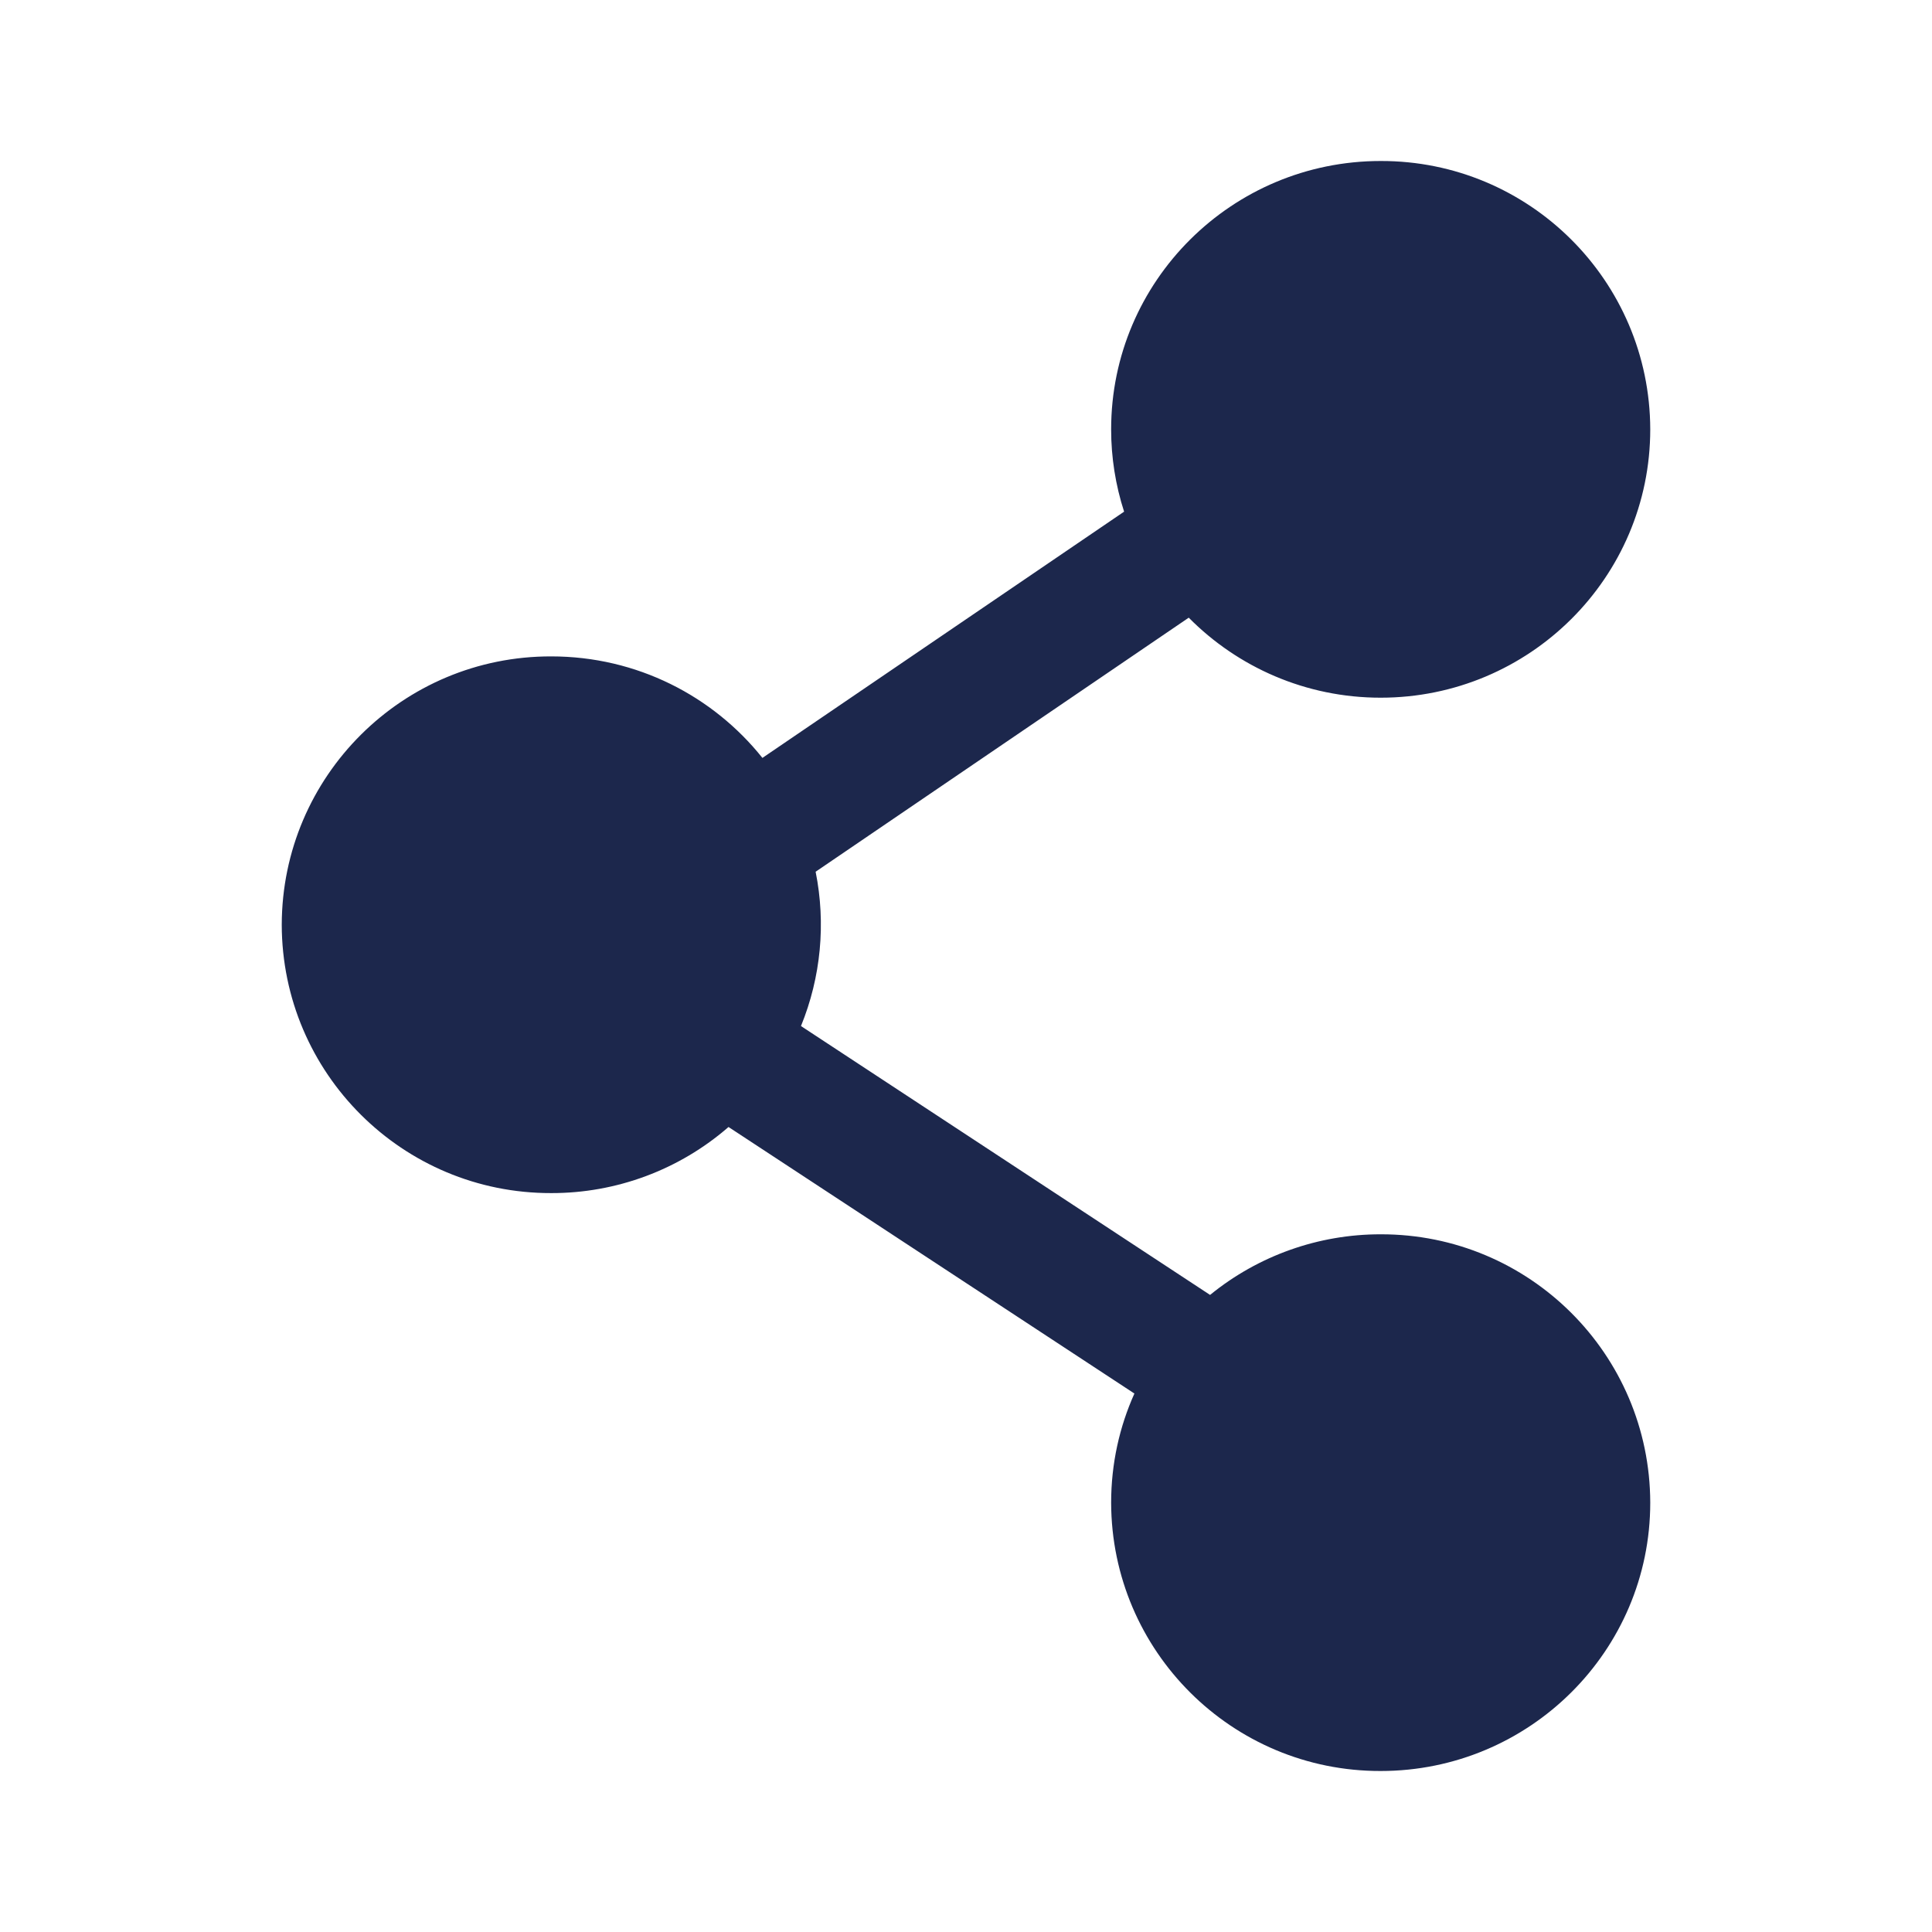
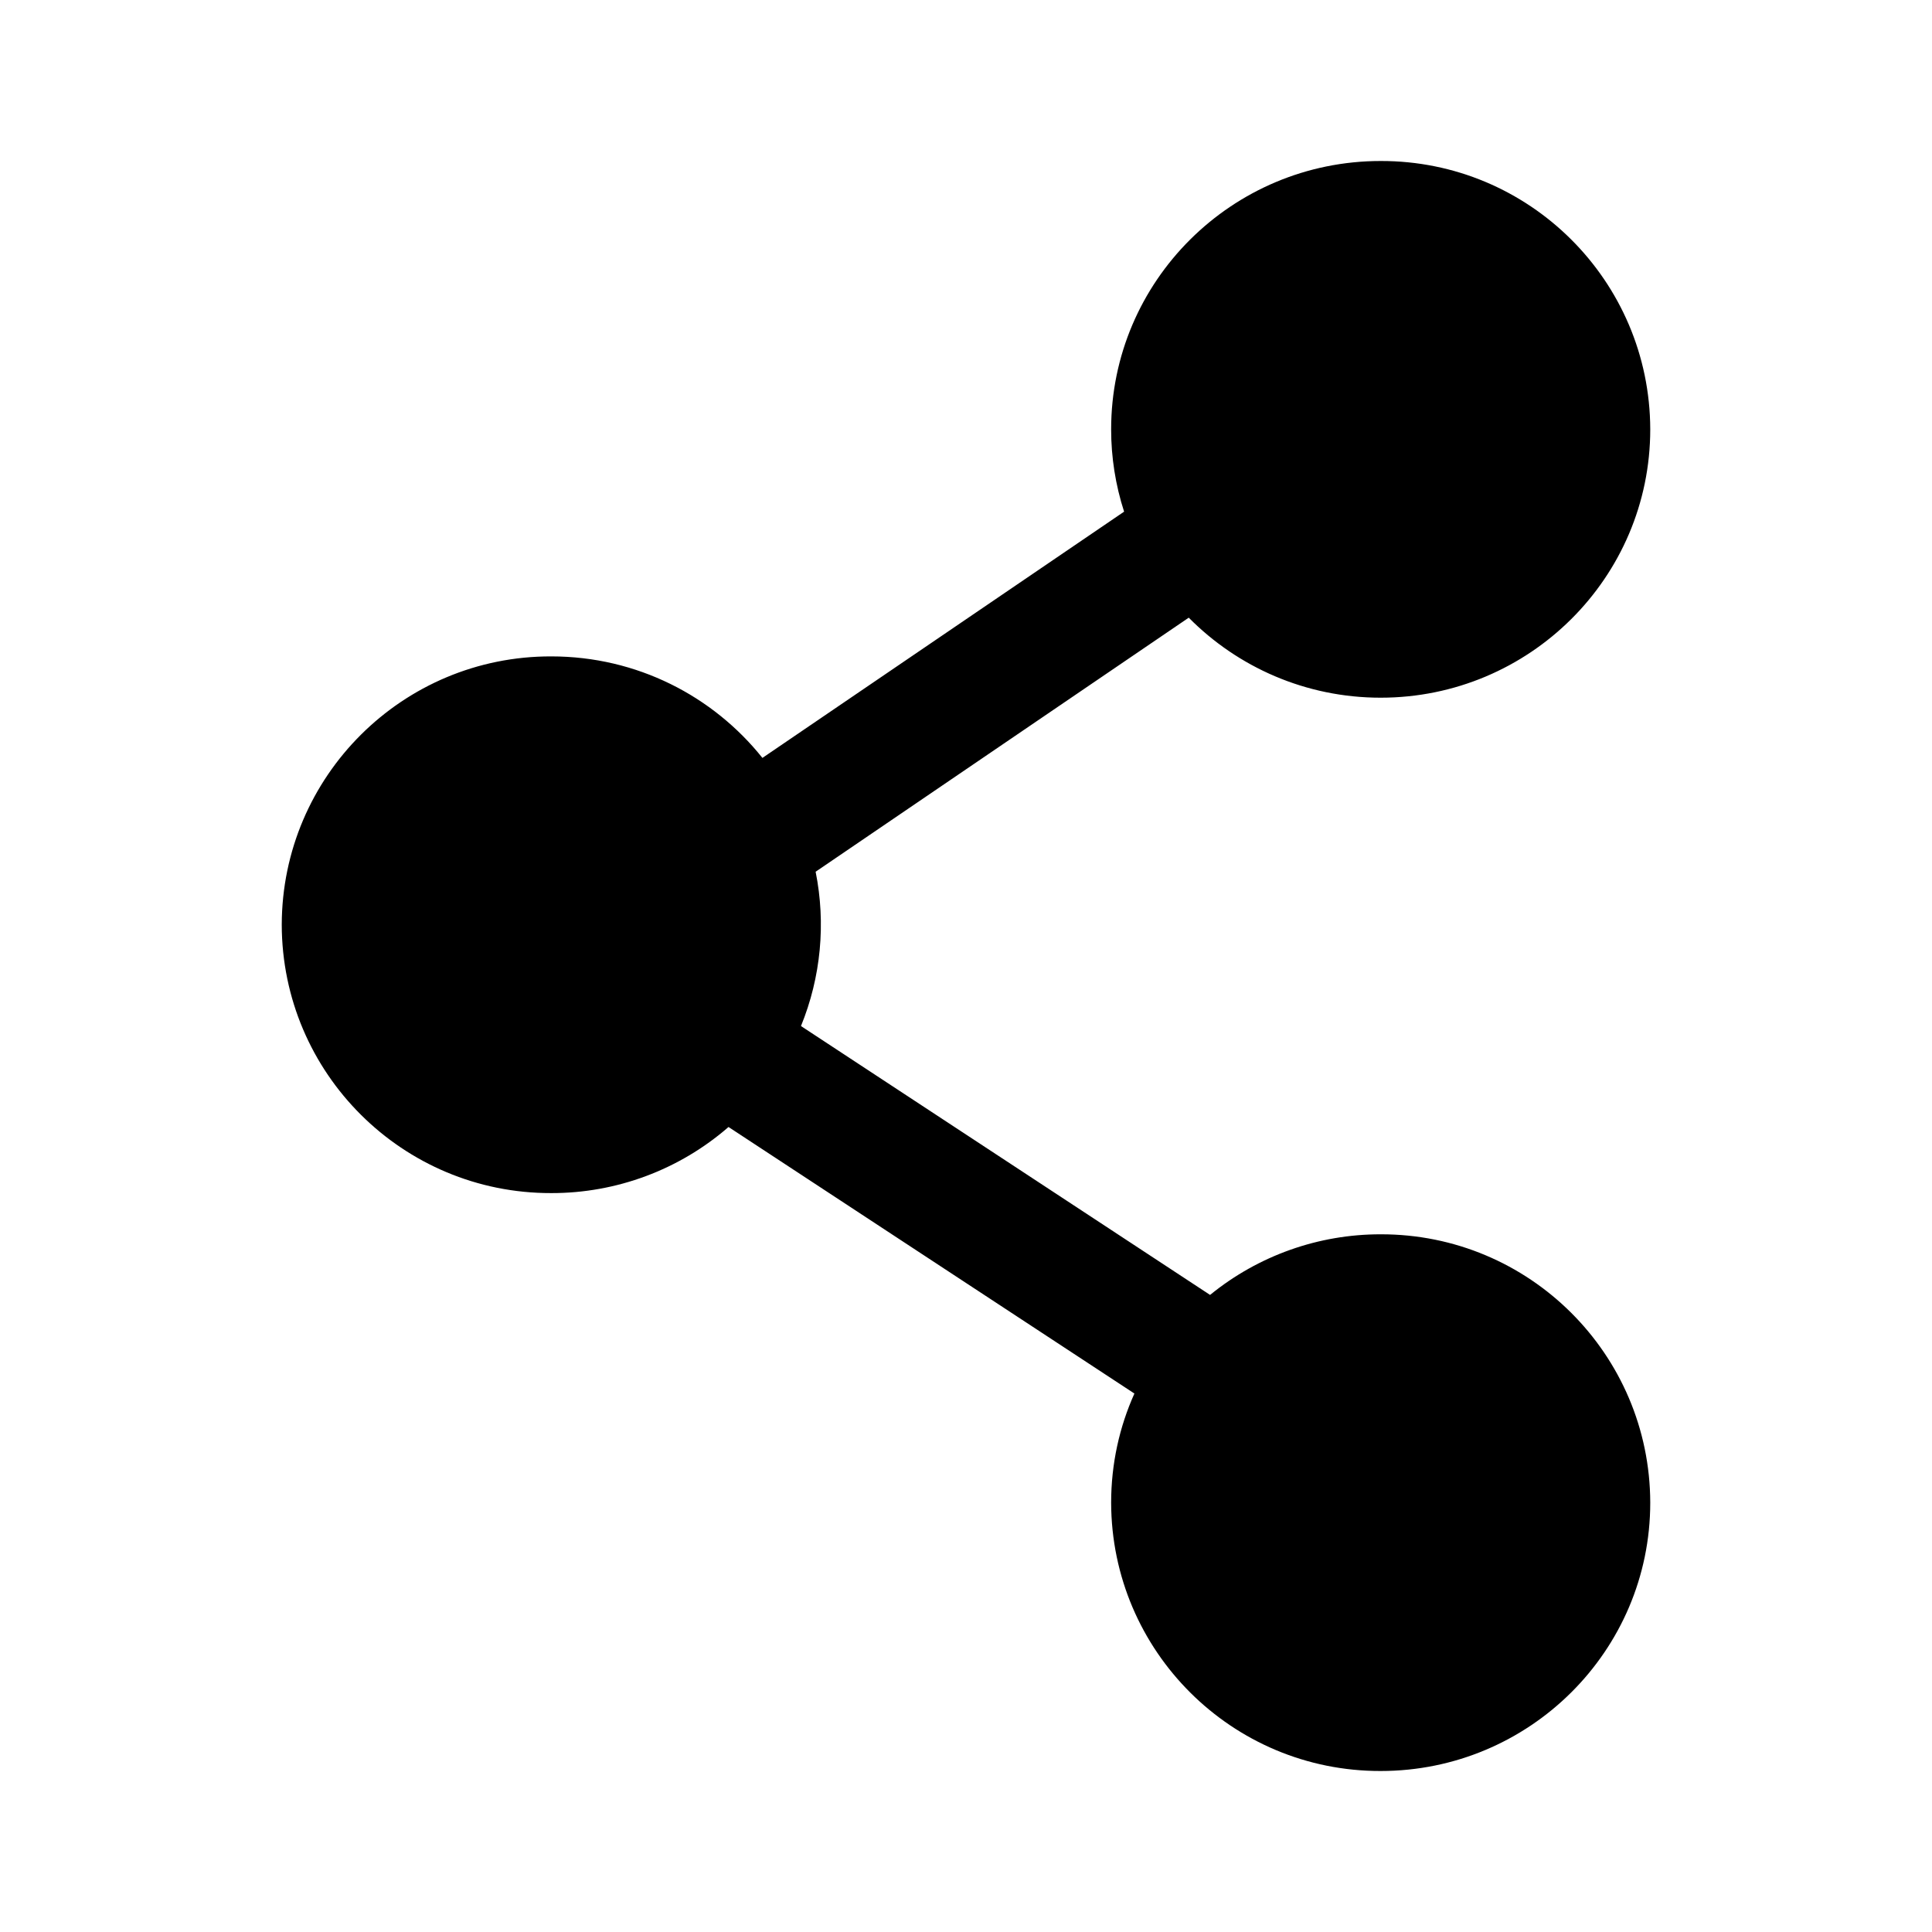
<svg xmlns="http://www.w3.org/2000/svg" id="interaction-3" fill="none" viewBox="0 0 24 24">
-   <path fill="#1C274C" fill-rule="evenodd" d="M13.803 5.333c0-1.84 1.5-3.333 3.348-3.333A3.341 3.341 0 0120.5 5.333c0 1.841-1.5 3.334-3.349 3.334-.933 0-1.777-.381-2.384-.994l-4.635 3.156a3.336 3.336 0 01-.182 1.917l5.082 3.34a3.346 3.346 0 012.12-.753 3.341 3.341 0 013.348 3.334C20.5 20.507 19 22 17.151 22a3.341 3.341 0 01-3.348-3.333c0-.483.103-.942.289-1.356L9.05 14a3.346 3.346 0 01-2.202.821A3.34 3.34 0 013.5 11.487a3.34 3.34 0 013.348-3.333c1.064 0 2.01.493 2.623 1.261l4.493-3.059a3.317 3.317 0 01-.161-1.023z" clip-rule="evenodd" />
+   <path fill="#000" fill-rule="evenodd" d="M13.803 5.333c0-1.84 1.5-3.333 3.348-3.333A3.341 3.341 0 0120.5 5.333c0 1.841-1.5 3.334-3.349 3.334-.933 0-1.777-.381-2.384-.994l-4.635 3.156a3.336 3.336 0 01-.182 1.917l5.082 3.34a3.346 3.346 0 012.12-.753 3.341 3.341 0 013.348 3.334C20.5 20.507 19 22 17.151 22a3.341 3.341 0 01-3.348-3.333c0-.483.103-.942.289-1.356L9.05 14a3.346 3.346 0 01-2.202.821A3.34 3.34 0 013.5 11.487a3.34 3.34 0 013.348-3.333c1.064 0 2.01.493 2.623 1.261l4.493-3.059a3.317 3.317 0 01-.161-1.023z" clip-rule="evenodd" />
</svg>
